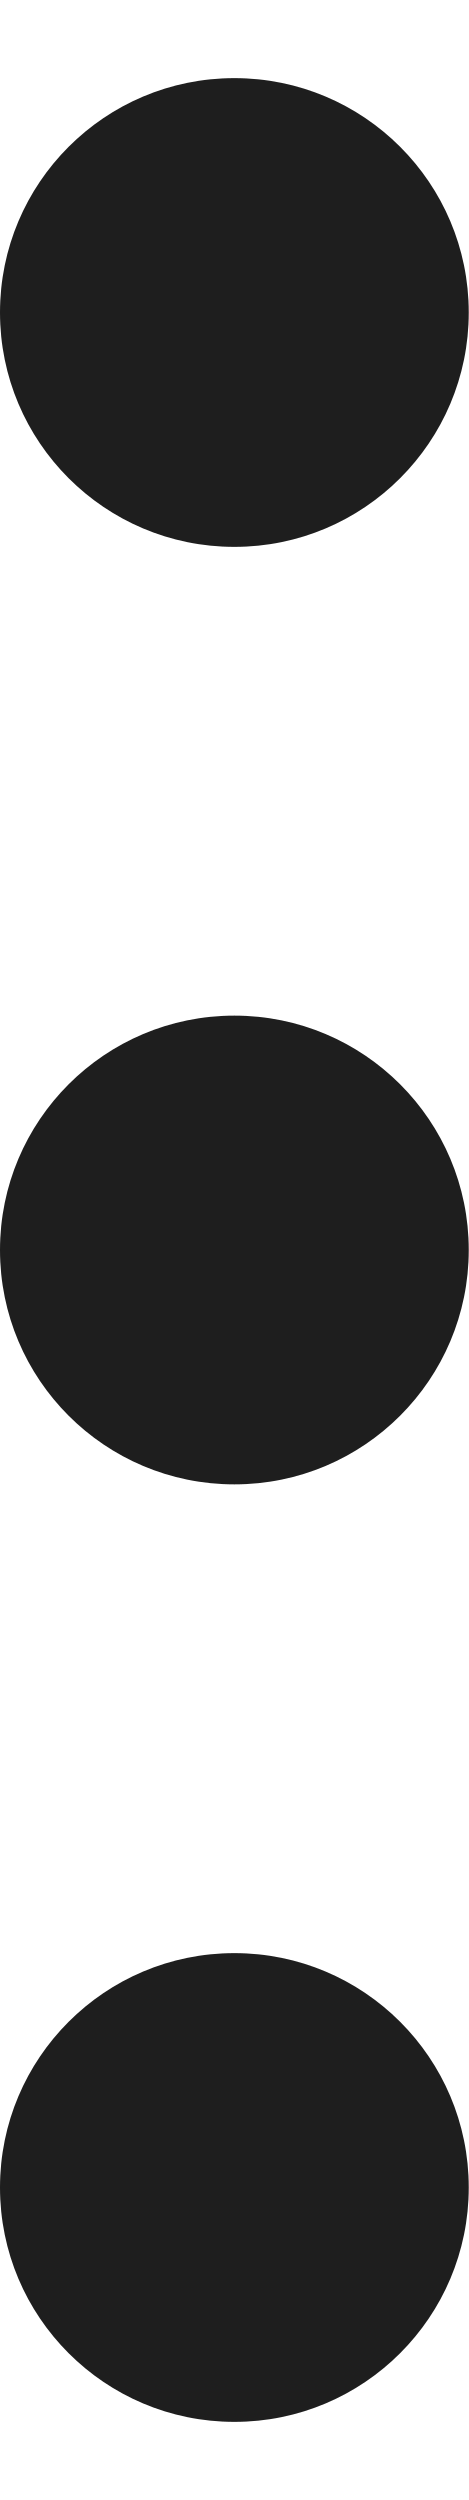
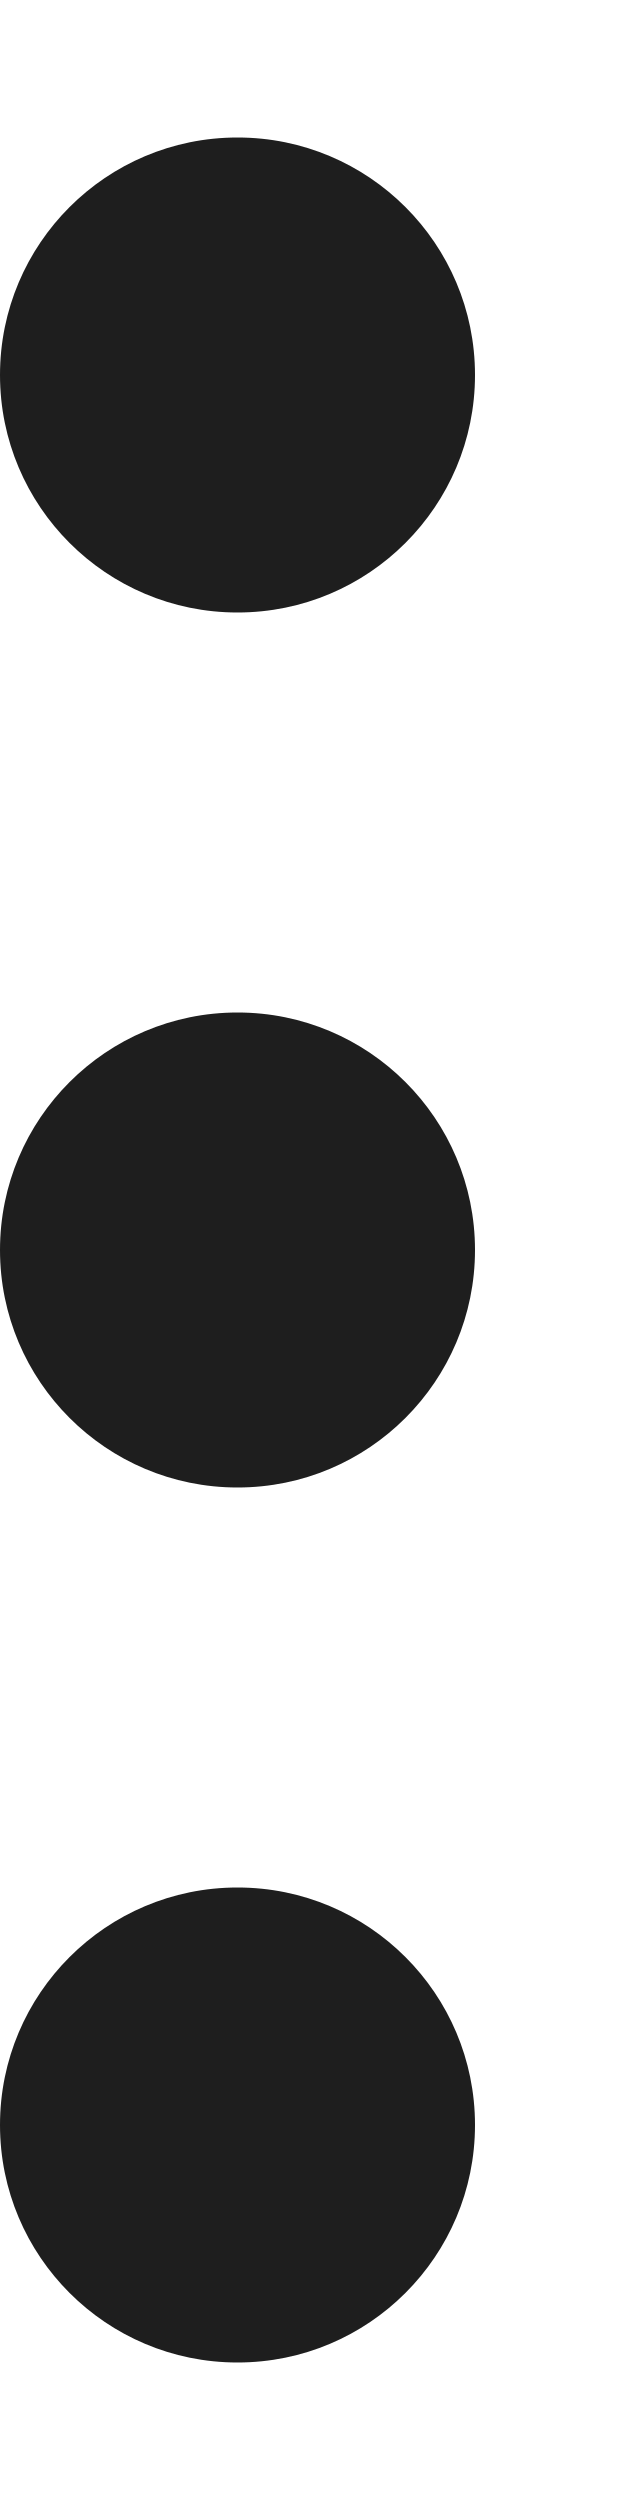
- <svg xmlns="http://www.w3.org/2000/svg" width="3" height="16" viewBox="0 0 3 16" fill="none">
-   <circle cx="1.5" cy="2" r="1.5" fill="#1E1E1E" />
-   <circle cx="1.5" cy="8" r="1.5" fill="#1E1E1E" />
-   <circle cx="1.5" cy="14" r="1.5" fill="#1E1E1E" />
+ <svg xmlns="http://www.w3.org/2000/svg" width="5" height="20" viewBox="0 0 5 18" fill="none">
+   <circle cx="1.9" cy="2" r="1.9" fill="#1E1E1E" />
+   <circle cx="1.9" cy="9" r="1.9" fill="#1E1E1E" />
+   <circle cx="1.9" cy="16" r="1.9" fill="#1E1E1E" />
</svg>
